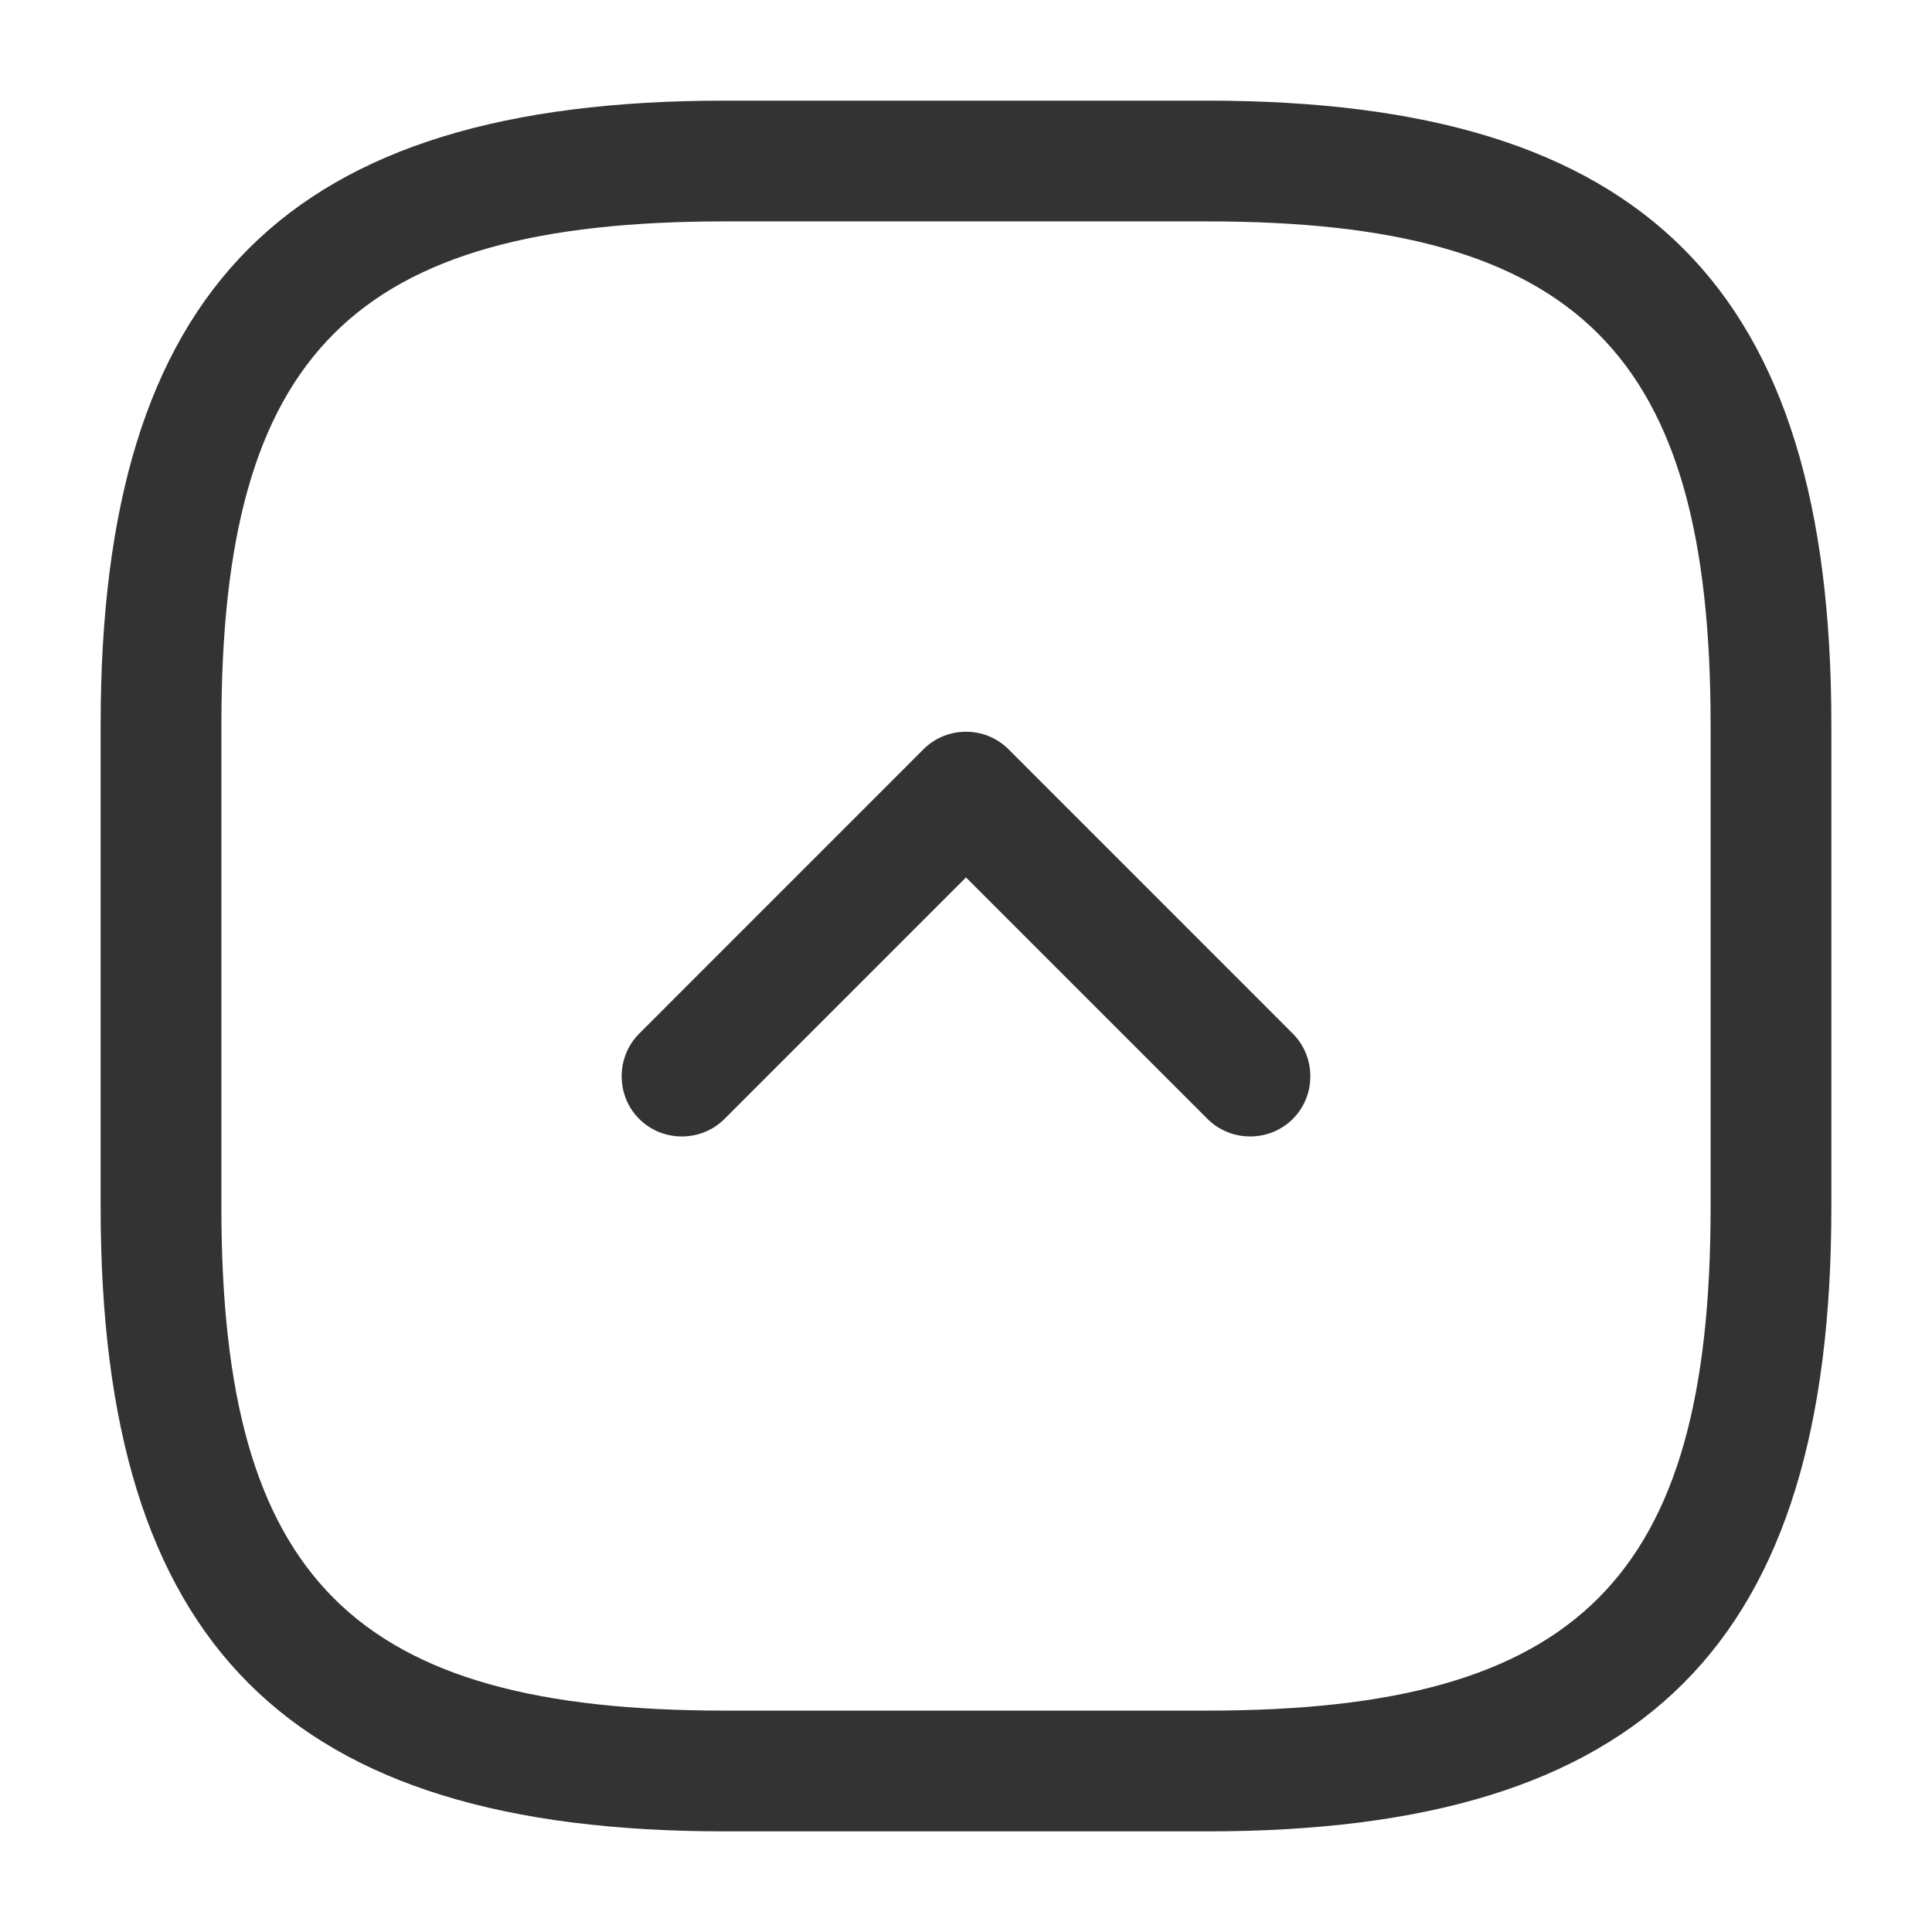
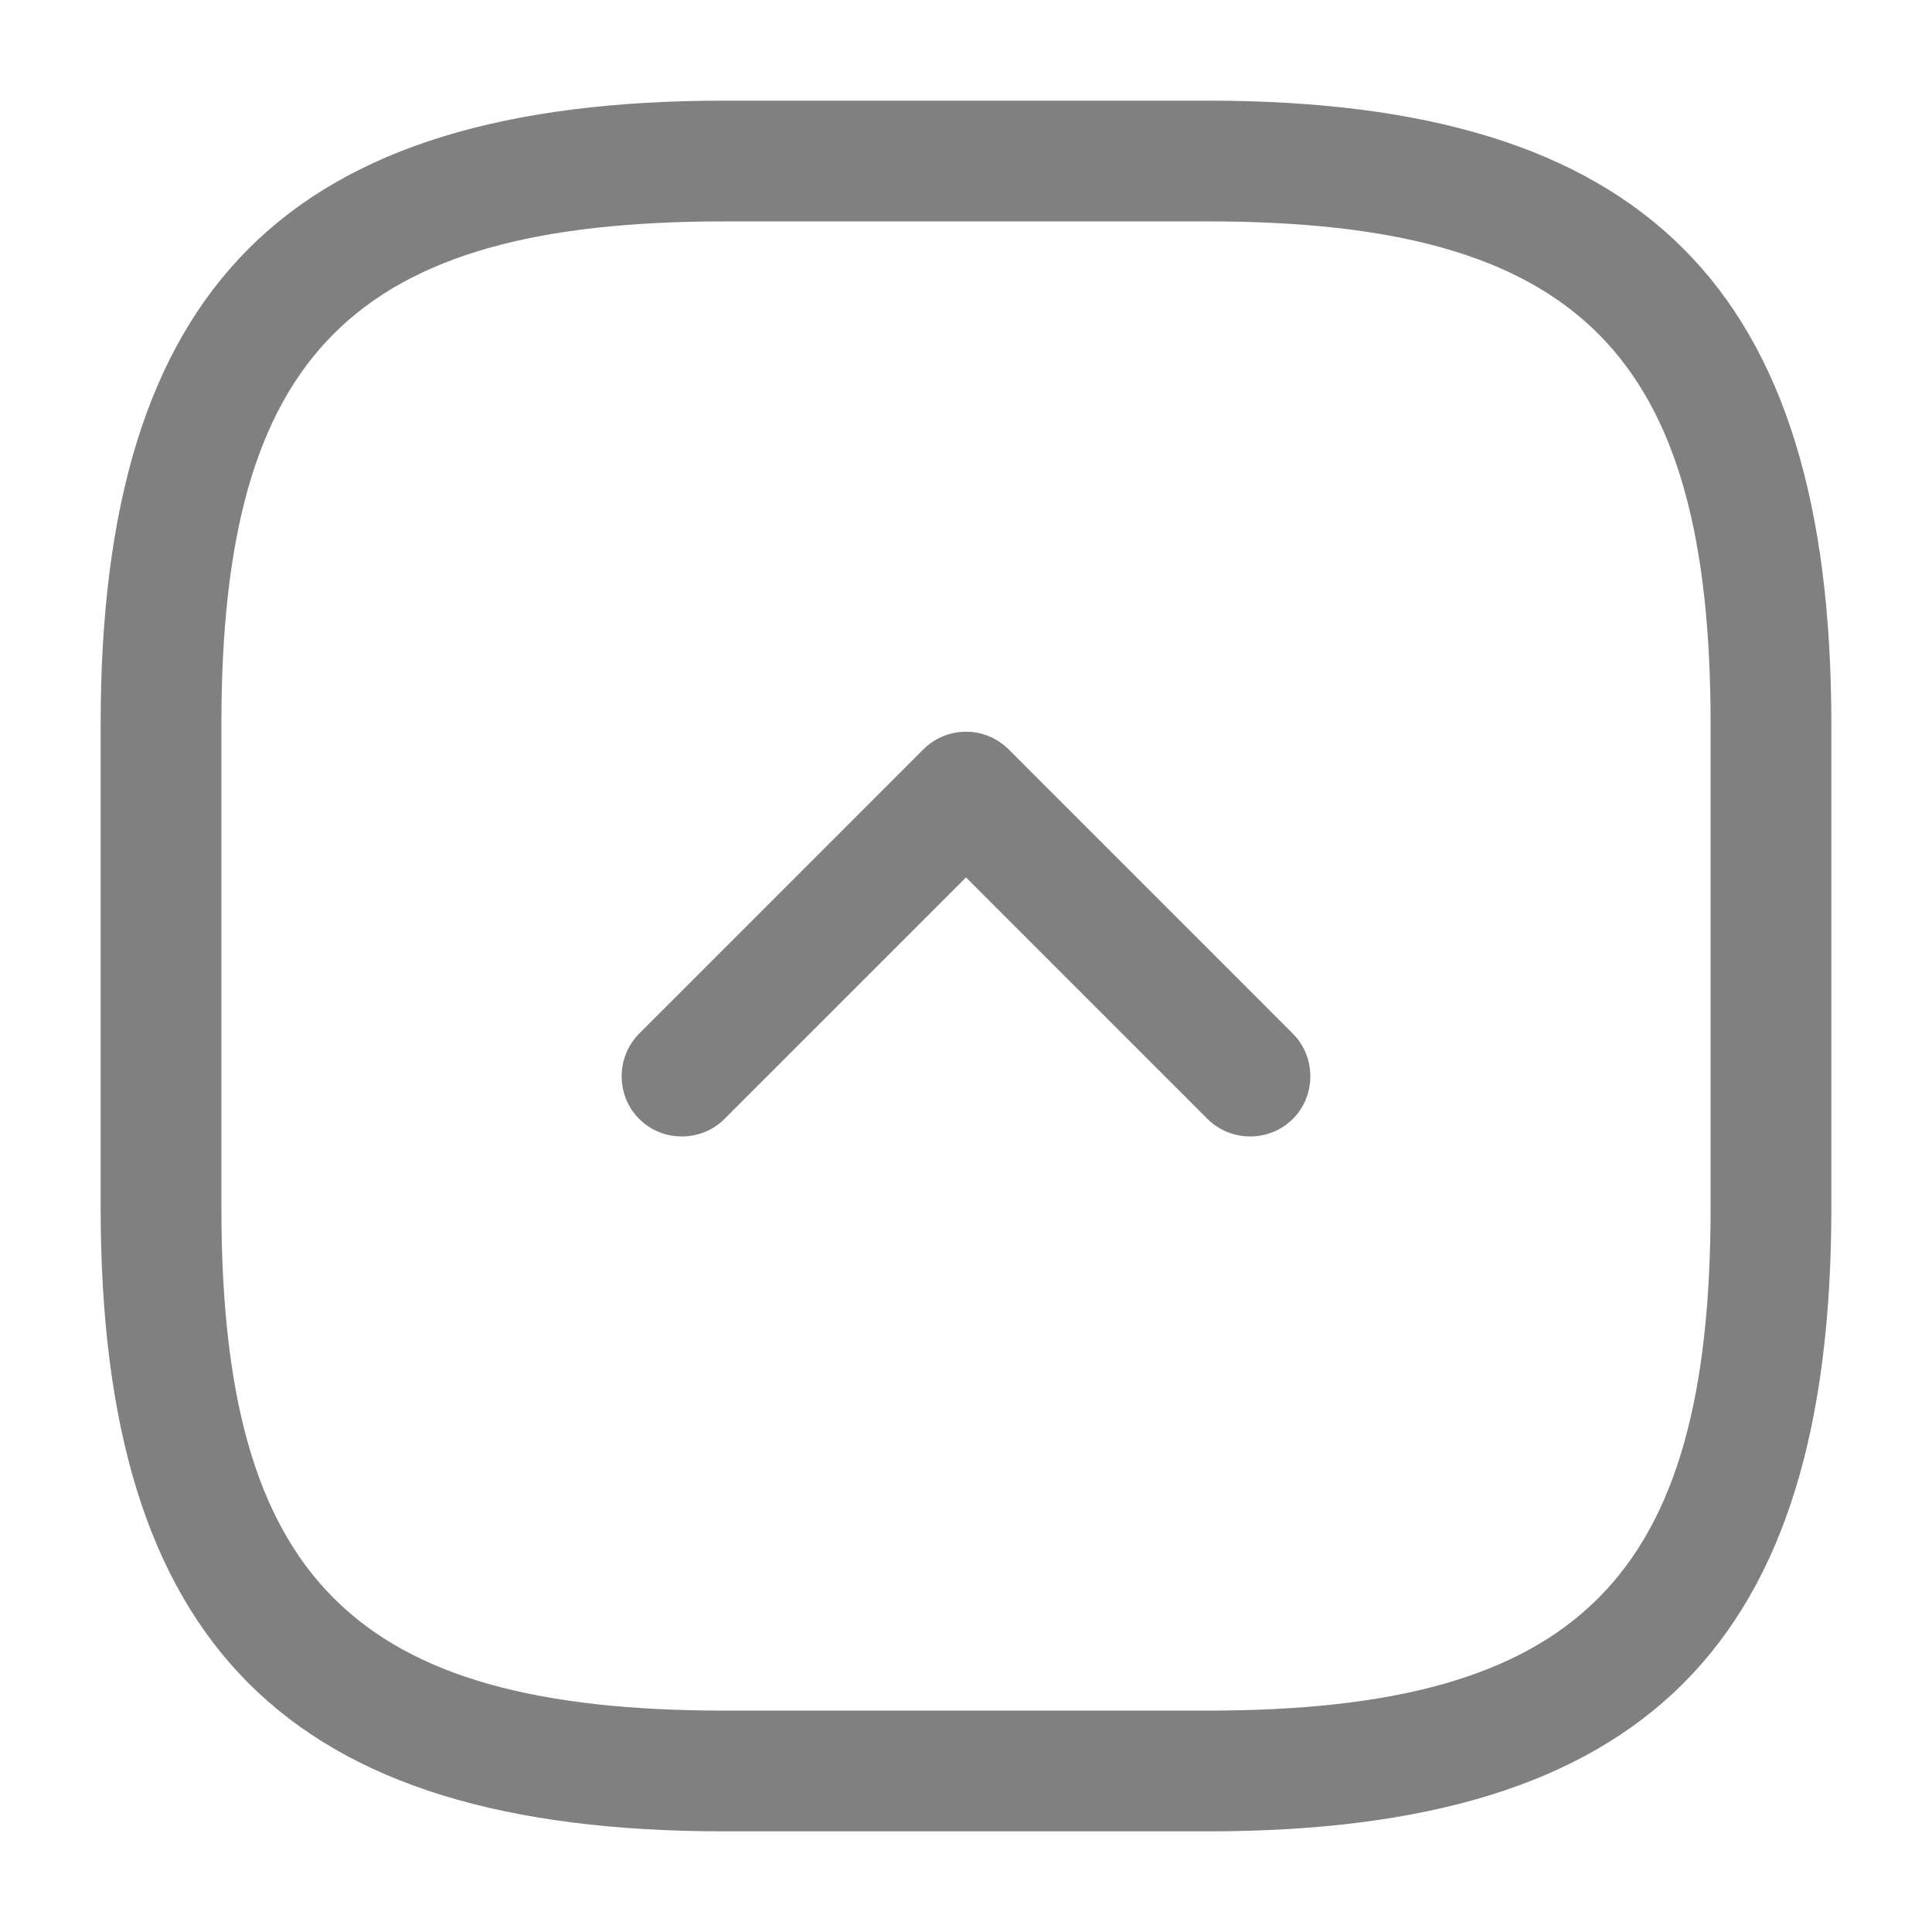
- <svg xmlns="http://www.w3.org/2000/svg" width="32" height="32" viewBox="0 0 32 32" fill="none">
-   <path fill-rule="evenodd" clip-rule="evenodd" d="M20 1.667L12 1.667C4.76 1.667 1.667 4.76 1.667 12L1.667 20C1.667 27.24 4.76 30.333 12 30.333L20 30.333C27.24 30.333 30.333 27.24 30.333 20L30.333 12C30.333 4.76 27.24 1.667 20 1.667ZM28.333 20C28.333 26.147 26.147 28.333 20 28.333L12 28.333C5.853 28.333 3.667 26.147 3.667 20L3.667 12C3.667 5.853 5.853 3.667 12 3.667L20 3.667C26.147 3.667 28.333 5.853 28.333 12L28.333 20ZM16.707 12.413C16.507 12.213 16.253 12.12 16 12.12C15.747 12.12 15.493 12.213 15.293 12.413L10.587 17.12C10.2 17.507 10.2 18.147 10.587 18.533C10.973 18.92 11.613 18.92 12 18.533L16 14.533L20 18.533C20.387 18.92 21.027 18.92 21.413 18.533C21.8 18.147 21.8 17.507 21.413 17.12L16.707 12.413Z" fill="#333333" />
+ <svg xmlns="http://www.w3.org/2000/svg" width="20" height="20" viewBox="0 0 32 32" fill="none">
+   <path fill-rule="evenodd" clip-rule="evenodd" d="M20 1.667L12 1.667C4.76 1.667 1.667 4.76 1.667 12L1.667 20C1.667 27.24 4.76 30.333 12 30.333L20 30.333C27.24 30.333 30.333 27.24 30.333 20L30.333 12C30.333 4.76 27.24 1.667 20 1.667ZM28.333 20C28.333 26.147 26.147 28.333 20 28.333L12 28.333C5.853 28.333 3.667 26.147 3.667 20L3.667 12C3.667 5.853 5.853 3.667 12 3.667L20 3.667C26.147 3.667 28.333 5.853 28.333 12L28.333 20ZM16.707 12.413C16.507 12.213 16.253 12.12 16 12.12C15.747 12.12 15.493 12.213 15.293 12.413L10.587 17.12C10.2 17.507 10.2 18.147 10.587 18.533C10.973 18.92 11.613 18.92 12 18.533L16 14.533L20 18.533C20.387 18.92 21.027 18.92 21.413 18.533C21.8 18.147 21.8 17.507 21.413 17.12L16.707 12.413Z" fill="gray" />
</svg>
